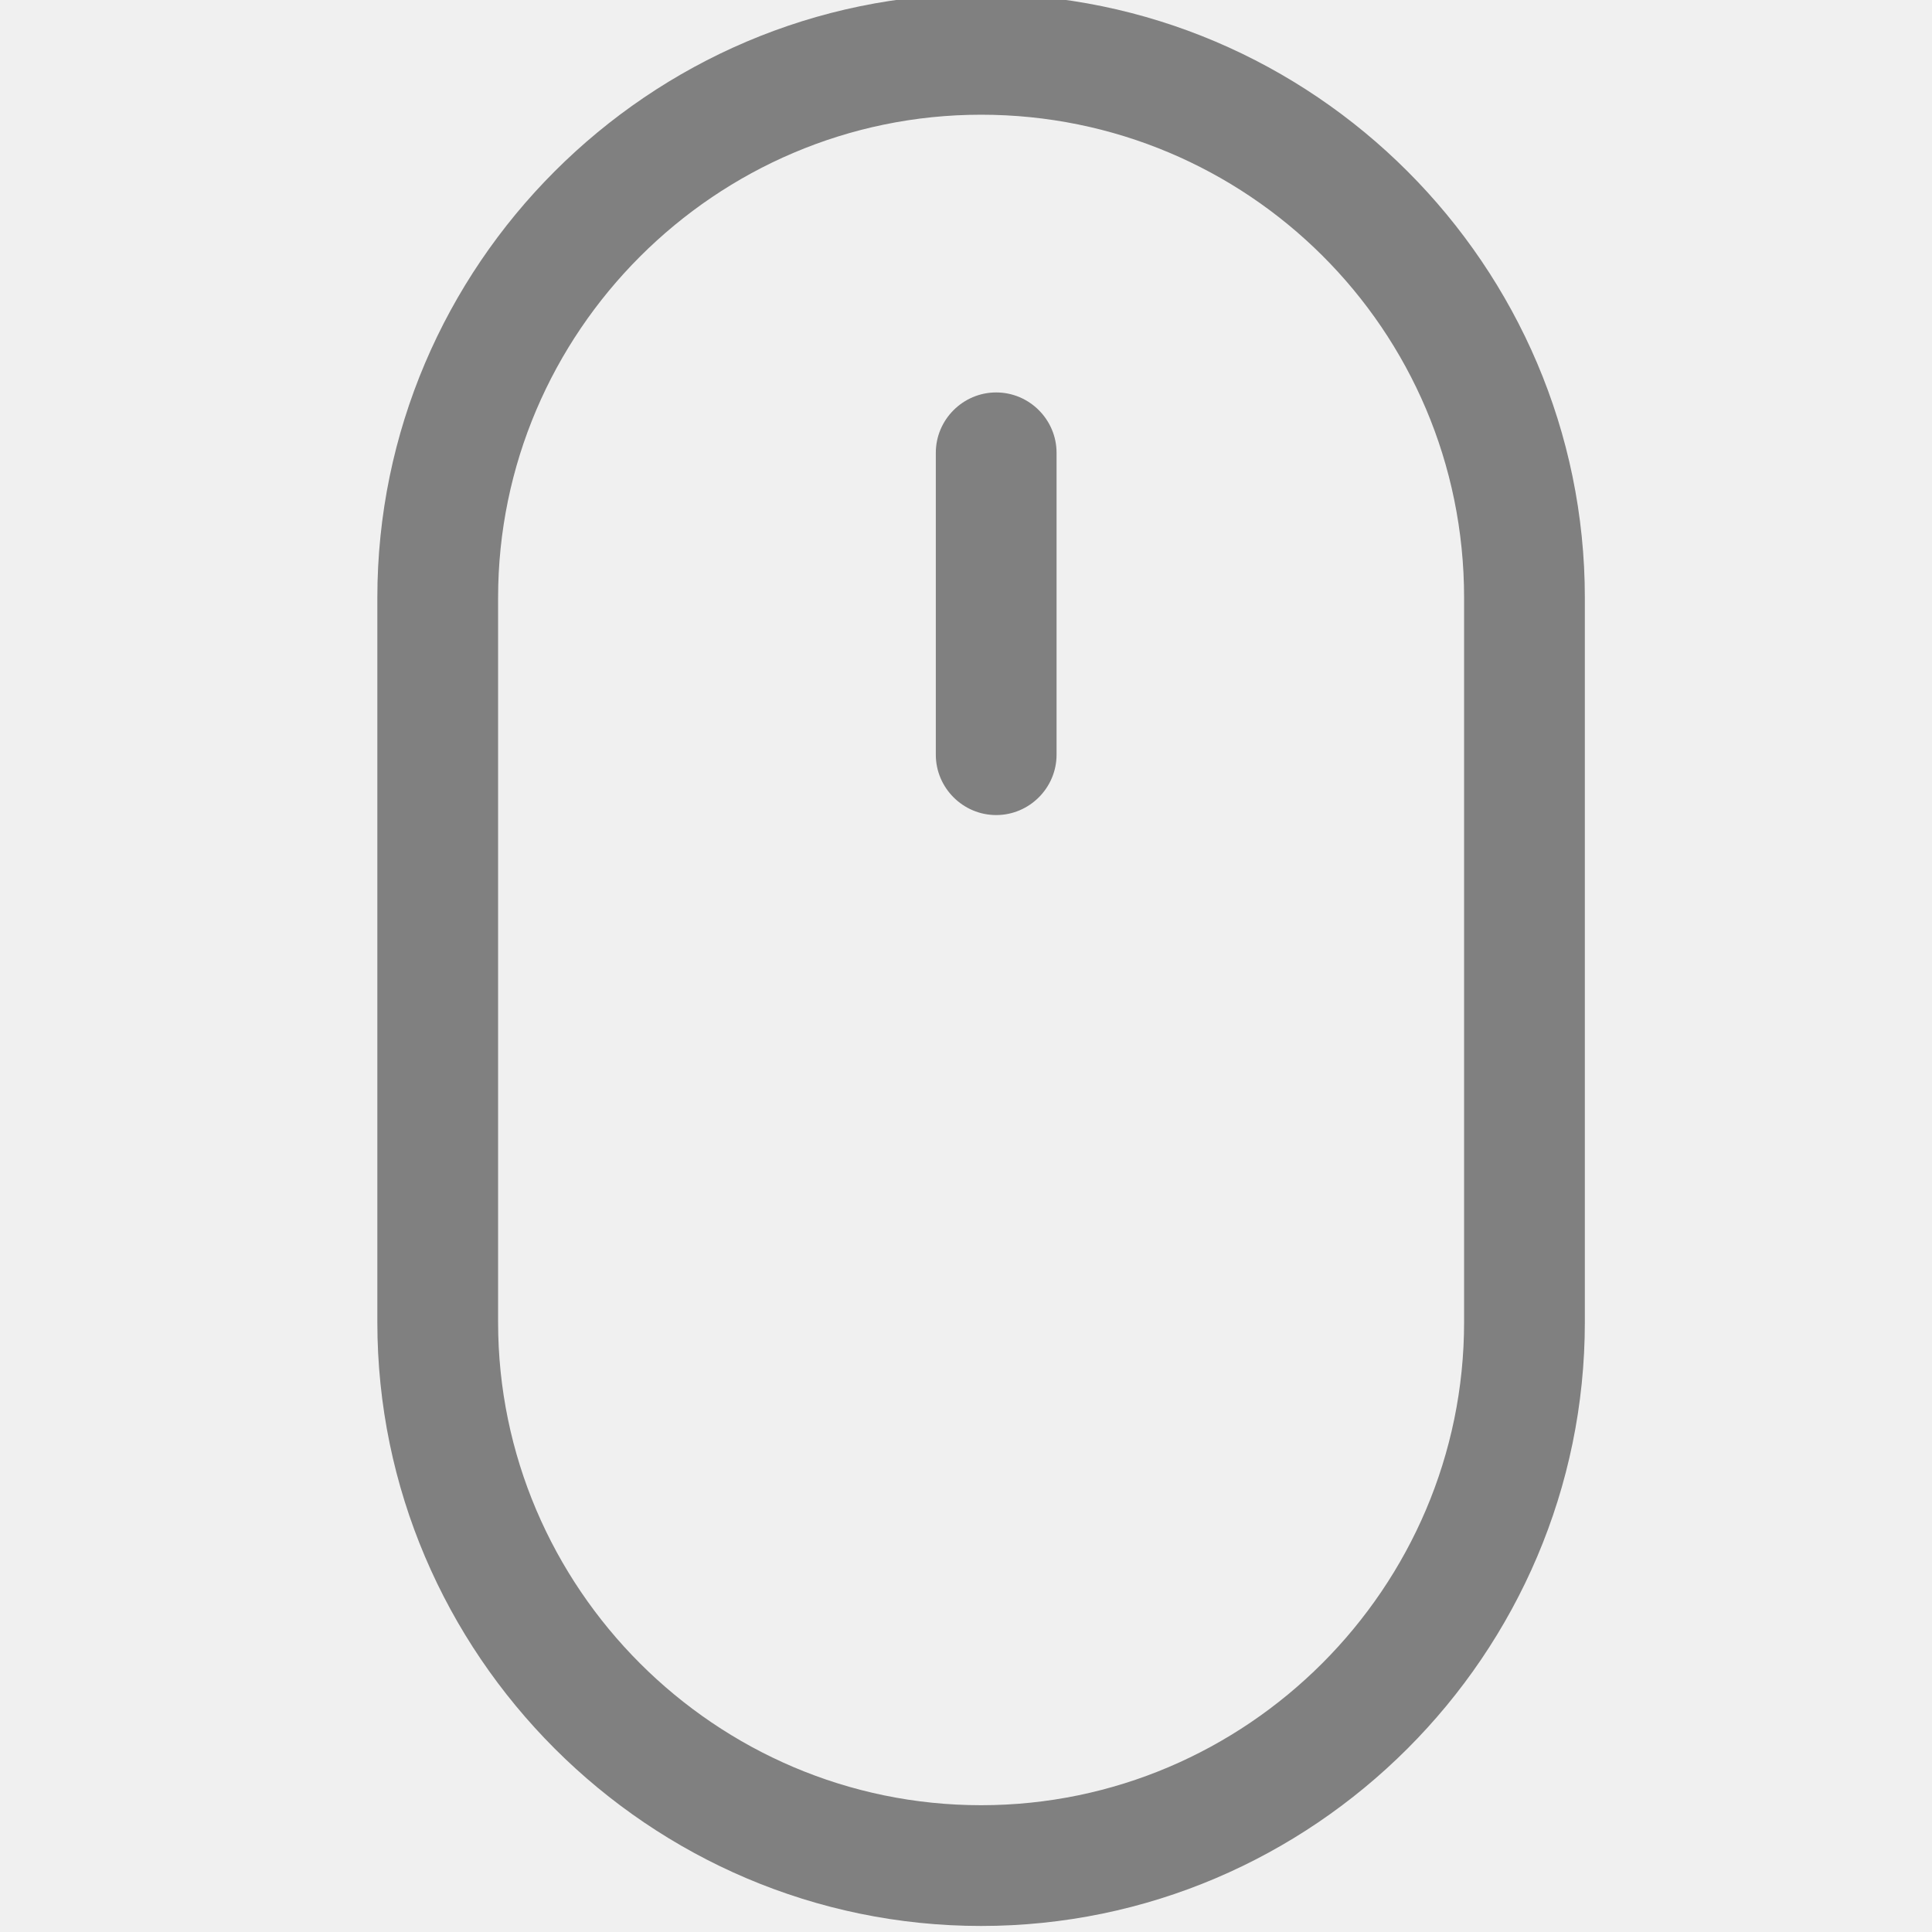
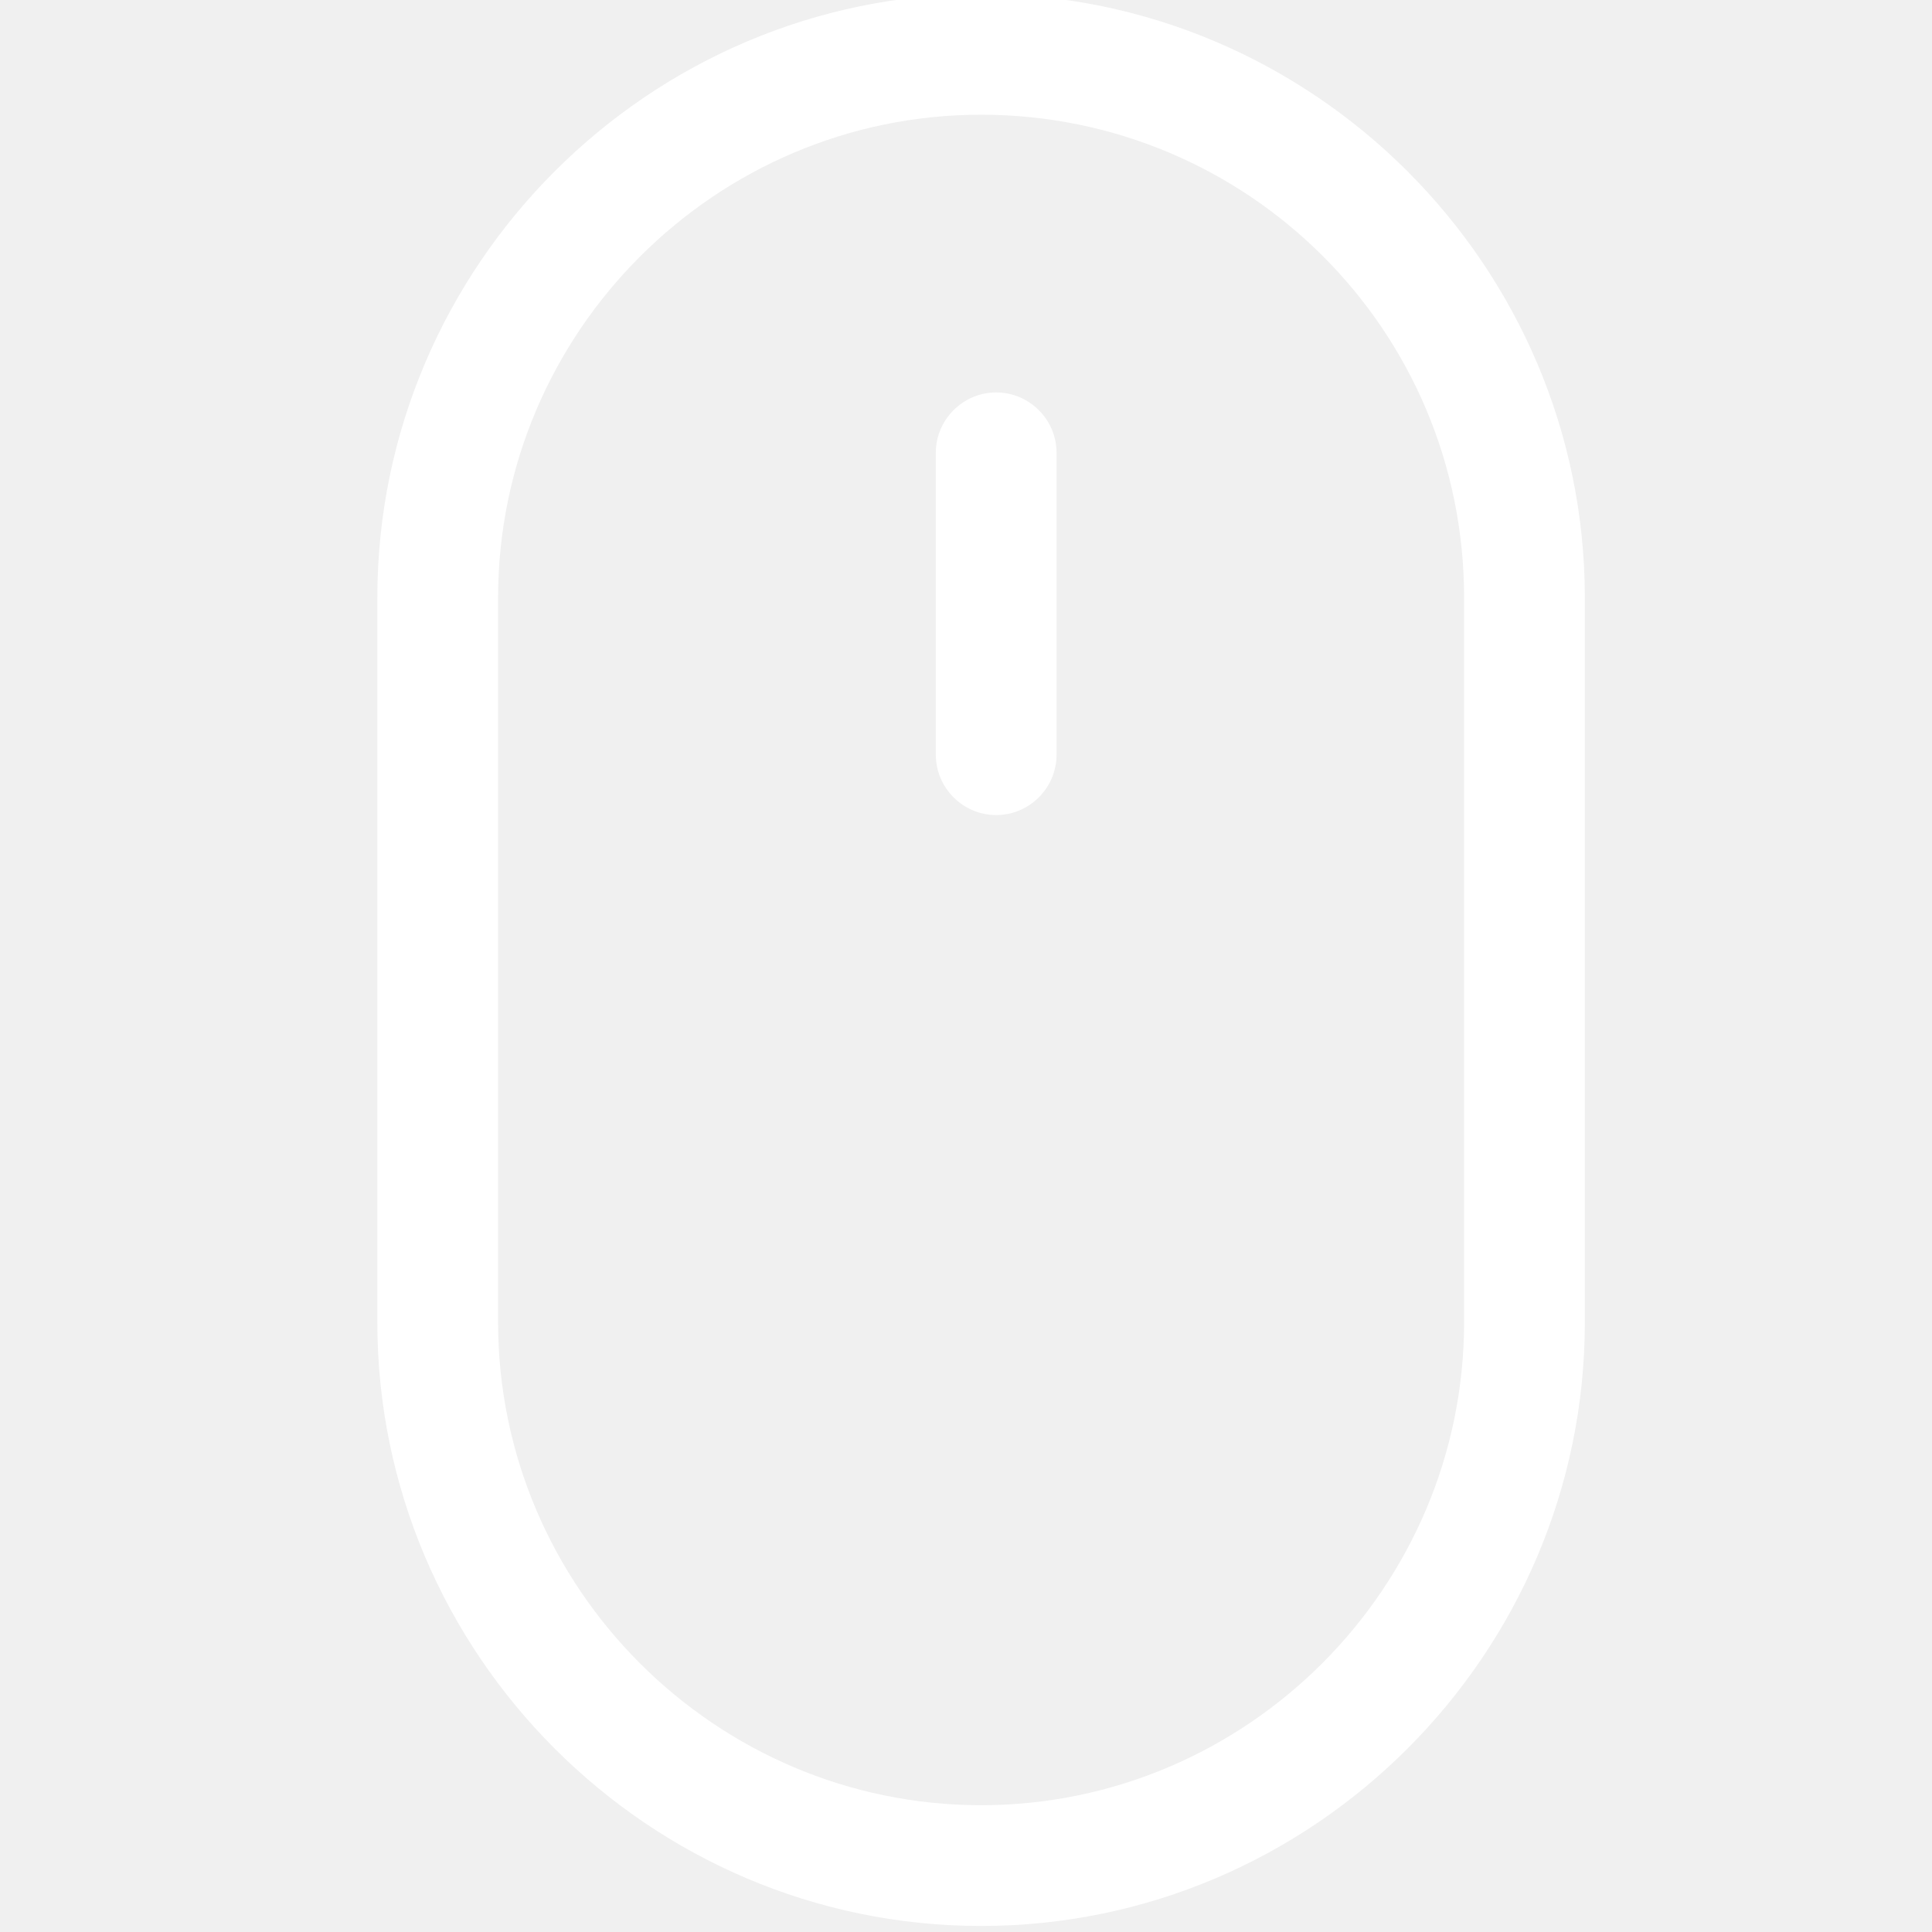
- <svg xmlns="http://www.w3.org/2000/svg" version="1.1" id="Layer_1" x="0px" y="0px" viewBox="0 0 64 64" enable-background="new 0 0 64 64" xml:space="preserve" fill="grey">
+ <svg xmlns="http://www.w3.org/2000/svg" version="1.1" id="Layer_1" x="0px" y="0px" viewBox="0 0 64 64" enable-background="new 0 0 64 64" xml:space="preserve" fill="white">
  <g>
    <g>
      <g>
        <path d="M32.5,63.8c-11,0-20-9-20-20v-24c0-11,9-20,20-20s20,9,20,20v24C52.5,54.8,43.5,63.8,32.5,63.8z M32.5,3.8     c-8.8,0-16,7.2-16,16v24c0,8.8,7.2,16,16,16s16-7.2,16-16v-24C48.5,10.9,41.3,3.8,32.5,3.8z" />
      </g>
    </g>
  </g>
  <g>
    <g>
      <g>
        <path d="M33,27c-1.1,0-2-0.9-2-2V15c0-1.1,0.9-2,2-2s2,0.9,2,2v10C35,26.1,34.1,27,33,27z" />
      </g>
    </g>
  </g>
</svg>
